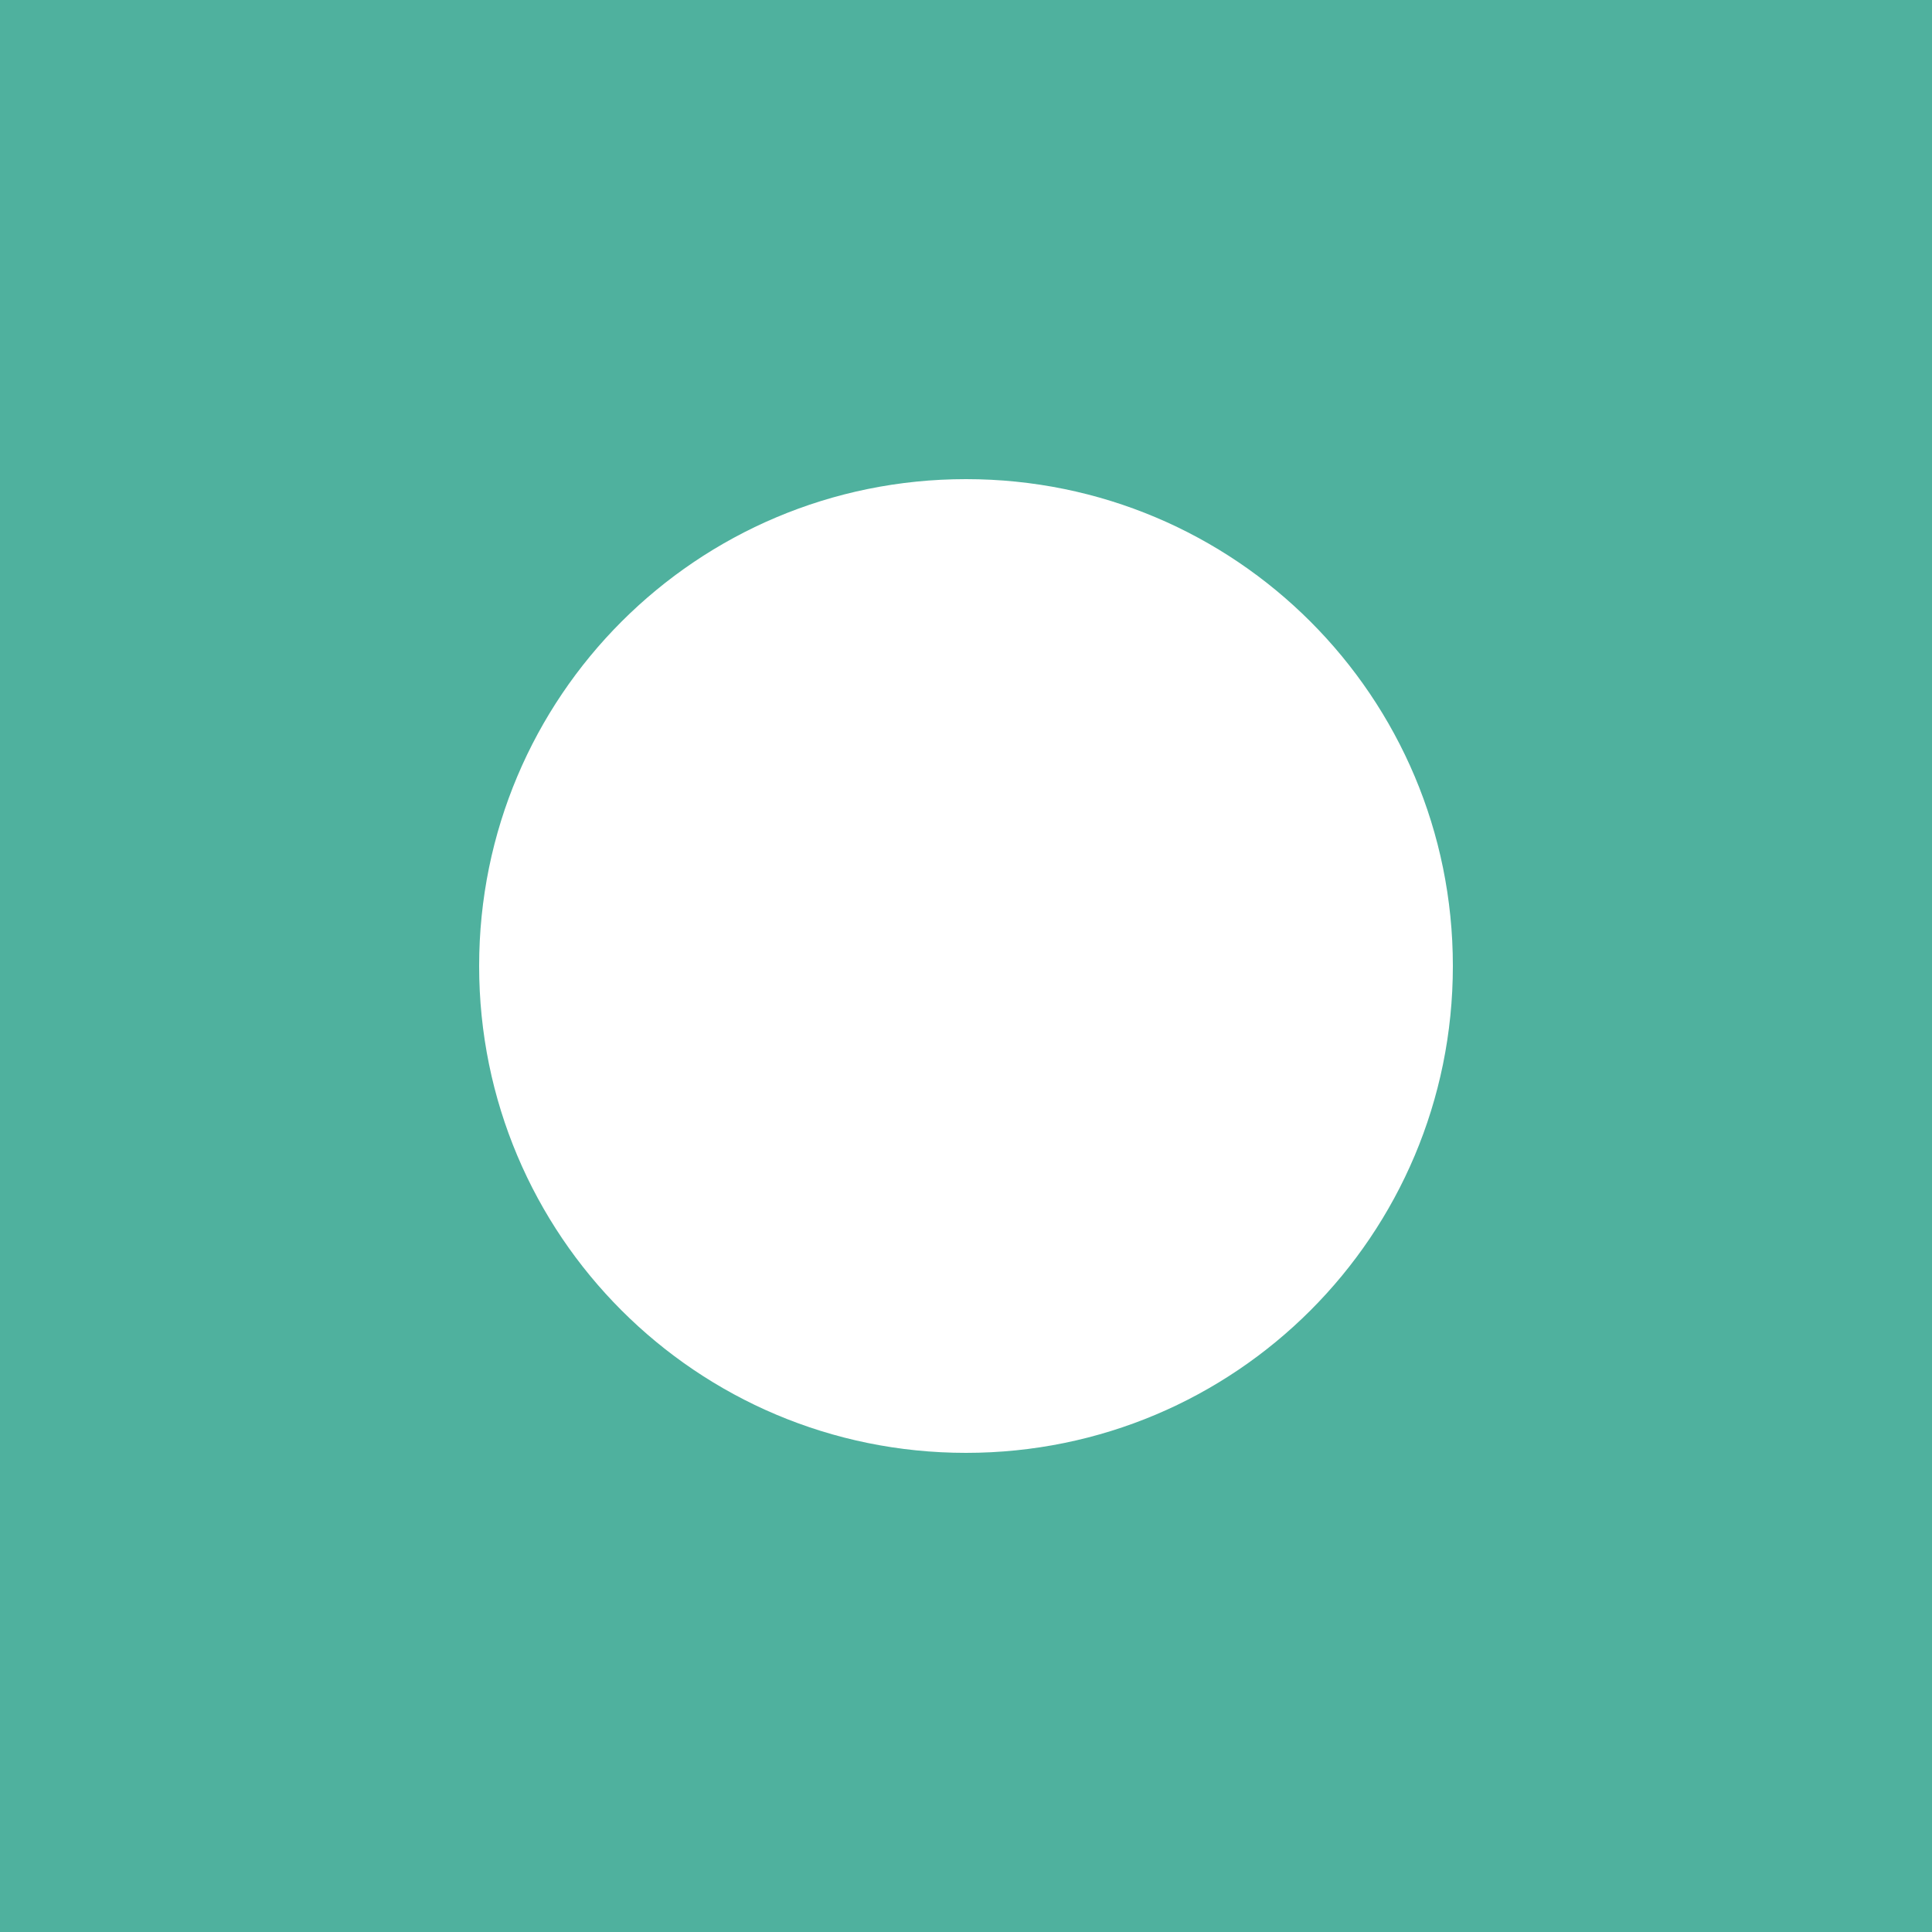
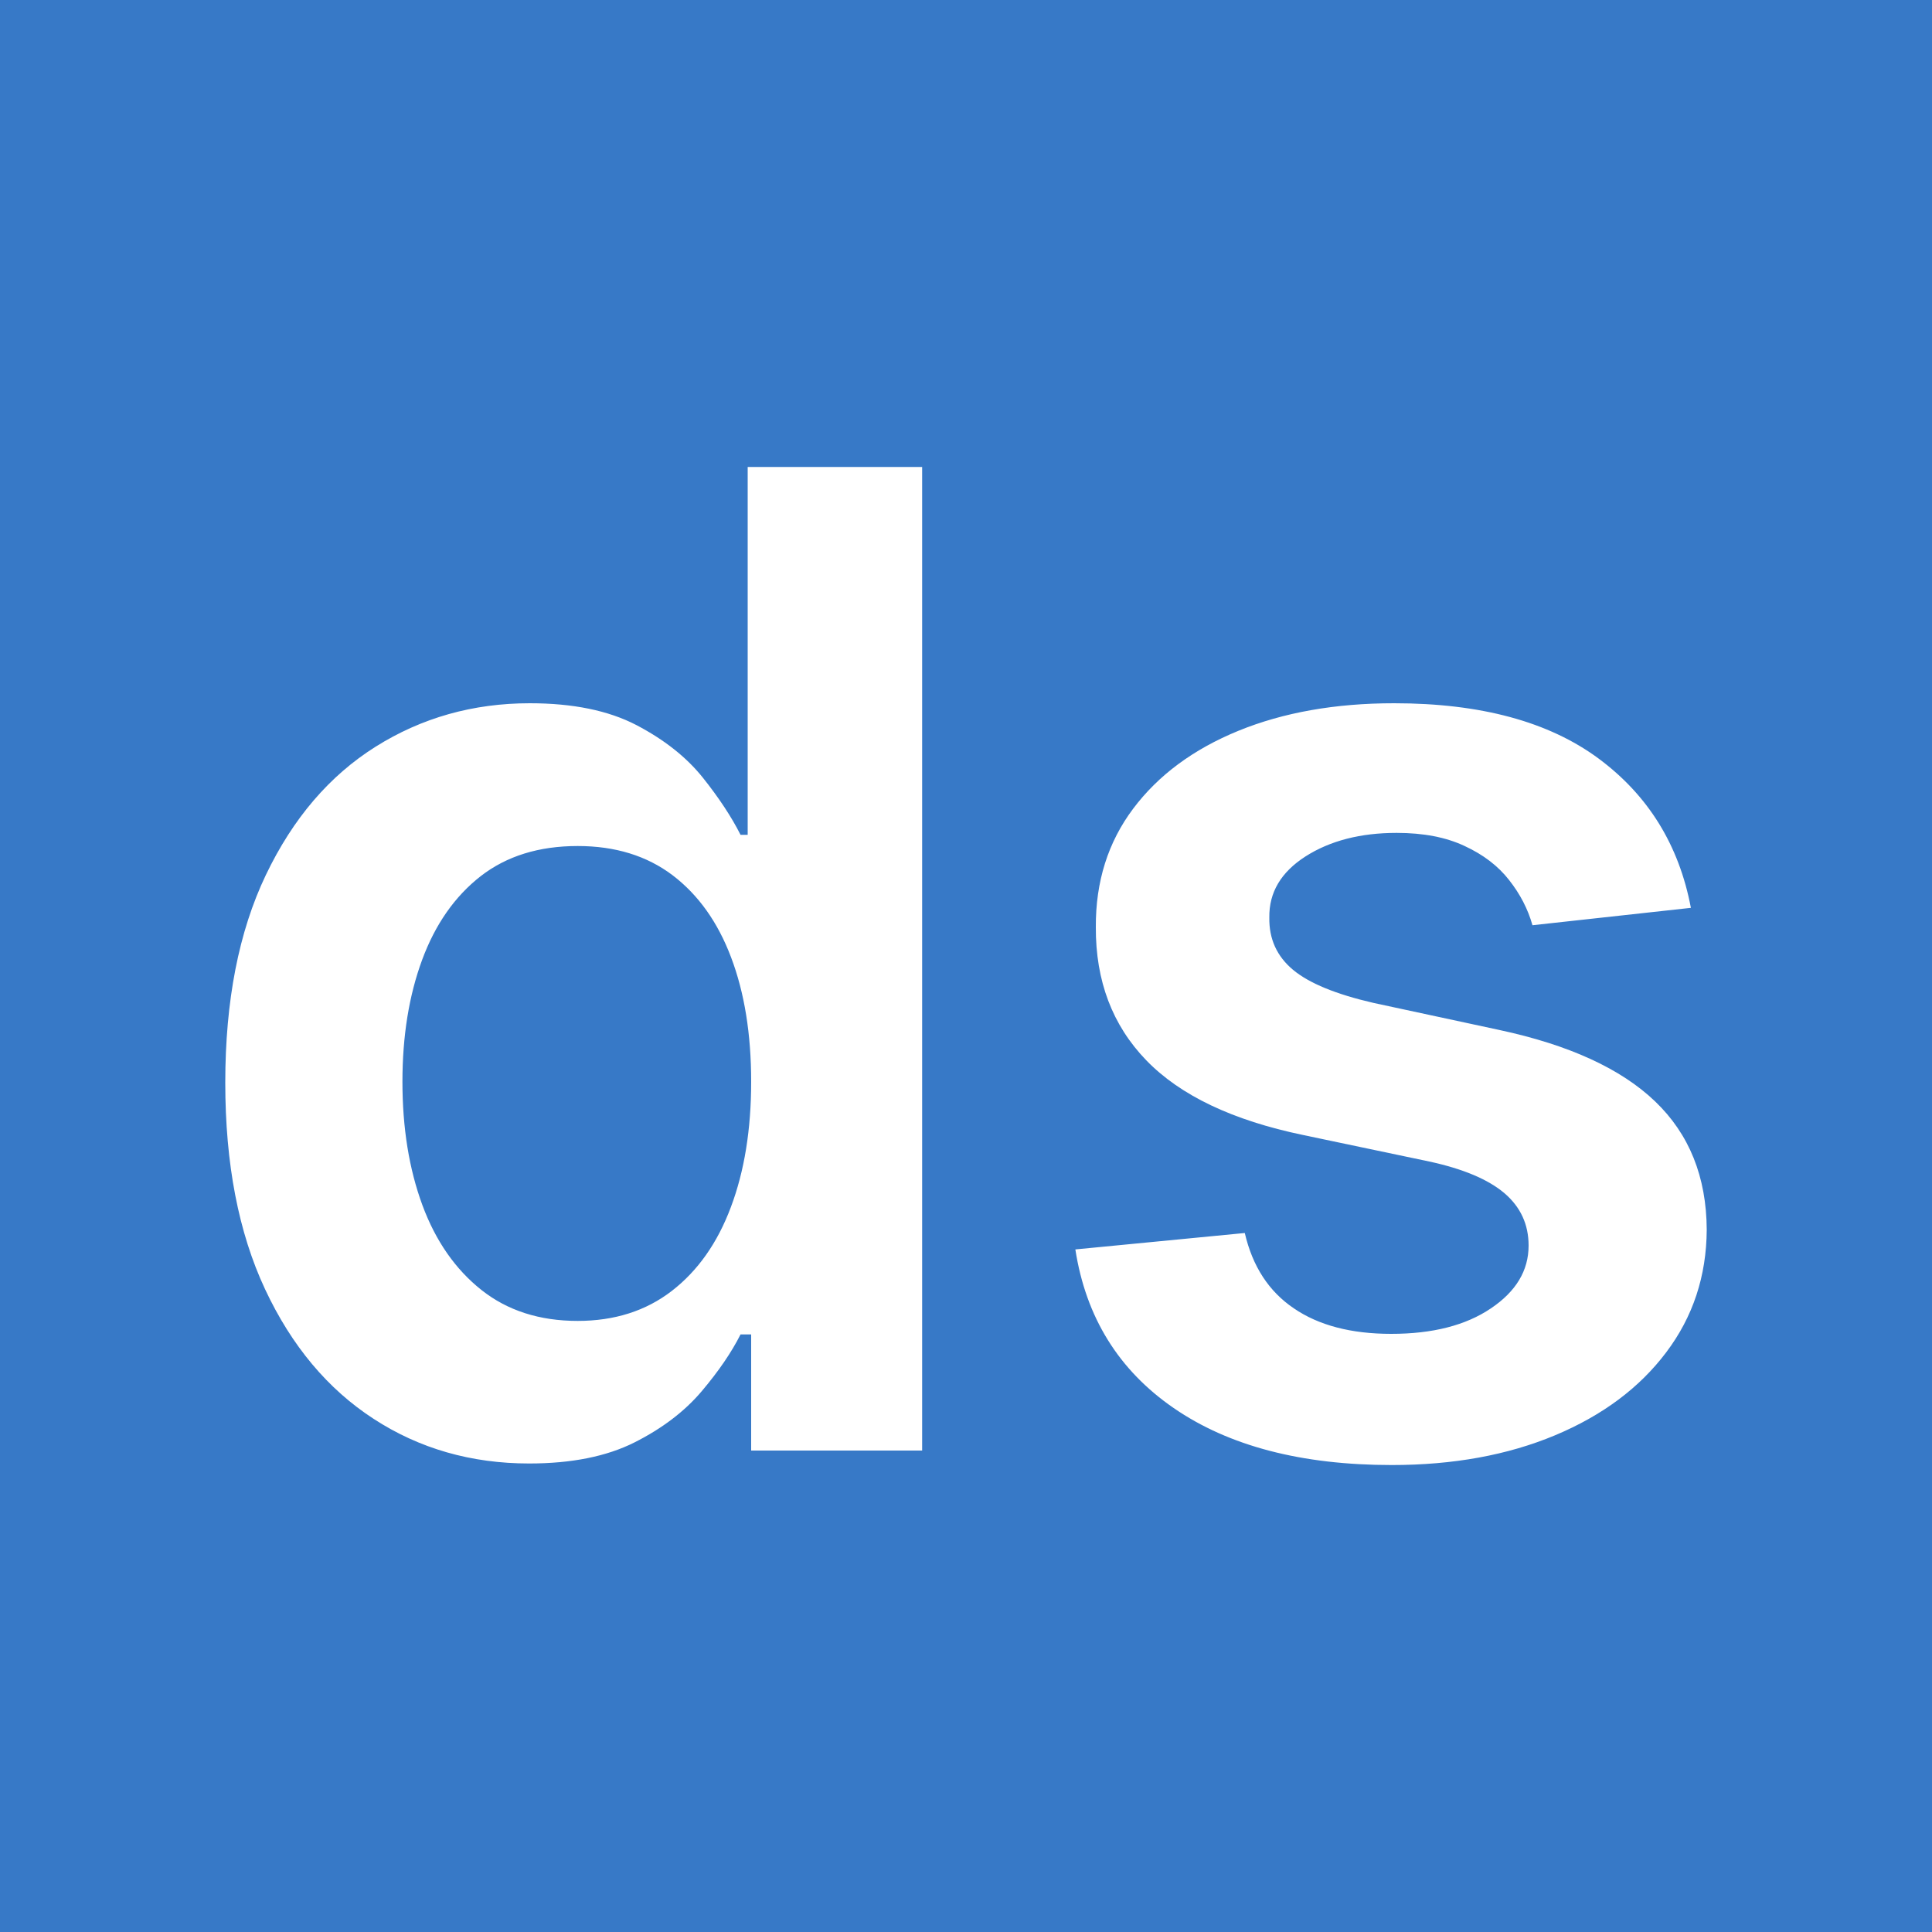
<svg xmlns="http://www.w3.org/2000/svg" width="256" height="256" viewBox="0 0 100 100">
-   <rect width="100" height="100" rx="0" fill="#4fb19e" />
-   <path fill="#fff" d="M24.80 50C24.80 63.94 36.06 75.20 50 75.20C63.94 75.20 75.20 63.94 75.20 50C75.20 36.06 63.94 24.80 50 24.80C36.06 24.80 24.80 36.06 24.80 50Z" />
+   <rect width="100" height="100" rx="0" fill="#3779c7" />
+   <path fill="#fff" d="M27.39 75.75L27.39 75.75Q22.89 75.75 19.34 73.44Q15.78 71.13 13.72 66.73Q11.66 62.33 11.66 56.04L11.66 56.04Q11.66 49.68 13.76 45.29Q15.86 40.90 19.44 38.65Q23.02 36.40 27.42 36.40L27.42 36.40Q30.77 36.40 32.94 37.53Q35.10 38.66 36.37 40.24Q37.63 41.82 38.33 43.21L38.33 43.21L38.70 43.21L38.70 24.17L47.73 24.17L47.73 75.08L38.88 75.08L38.88 69.07L38.33 69.07Q37.63 70.46 36.32 72.01Q35.00 73.57 32.84 74.66Q30.67 75.75 27.39 75.75ZM29.90 68.37L29.90 68.37Q32.76 68.37 34.77 66.82Q36.79 65.26 37.83 62.48Q38.88 59.69 38.88 55.99L38.88 55.99Q38.88 52.29 37.84 49.55Q36.81 46.82 34.81 45.30Q32.81 43.79 29.90 43.79L29.90 43.79Q26.89 43.79 24.88 45.35Q22.87 46.92 21.85 49.68Q20.83 52.44 20.83 55.99L20.83 55.99Q20.83 59.57 21.86 62.37Q22.89 65.16 24.92 66.77Q26.94 68.37 29.90 68.37ZM87.52 46.99L87.52 46.99L79.32 47.89Q78.97 46.64 78.11 45.55Q77.26 44.46 75.81 43.79Q74.37 43.11 72.29 43.11L72.29 43.11Q69.48 43.11 67.57 44.33Q65.67 45.55 65.70 47.49L65.70 47.49Q65.67 49.15 66.93 50.20Q68.18 51.24 71.09 51.91L71.09 51.91L77.60 53.31Q83.02 54.47 85.67 57.01Q88.32 59.55 88.34 63.65L88.34 63.65Q88.32 67.25 86.24 70.00Q84.17 72.75 80.49 74.29Q76.81 75.83 72.04 75.83L72.04 75.83Q65.03 75.83 60.75 72.88Q56.48 69.94 55.66 64.67L55.66 64.67L64.43 63.82Q65.03 66.41 66.97 67.72Q68.90 69.04 72.01 69.04L72.01 69.04Q75.22 69.04 77.17 67.72Q79.12 66.41 79.12 64.47L79.12 64.47Q79.12 62.83 77.87 61.76Q76.61 60.69 73.98 60.12L73.98 60.12L67.46 58.75Q61.97 57.61 59.33 54.88Q56.70 52.16 56.72 47.99L56.72 47.99Q56.70 44.46 58.65 41.86Q60.60 39.26 64.09 37.83Q67.59 36.40 72.16 36.40L72.16 36.40Q78.87 36.40 82.74 39.26Q86.60 42.12 87.52 46.99Z" />
</svg>
